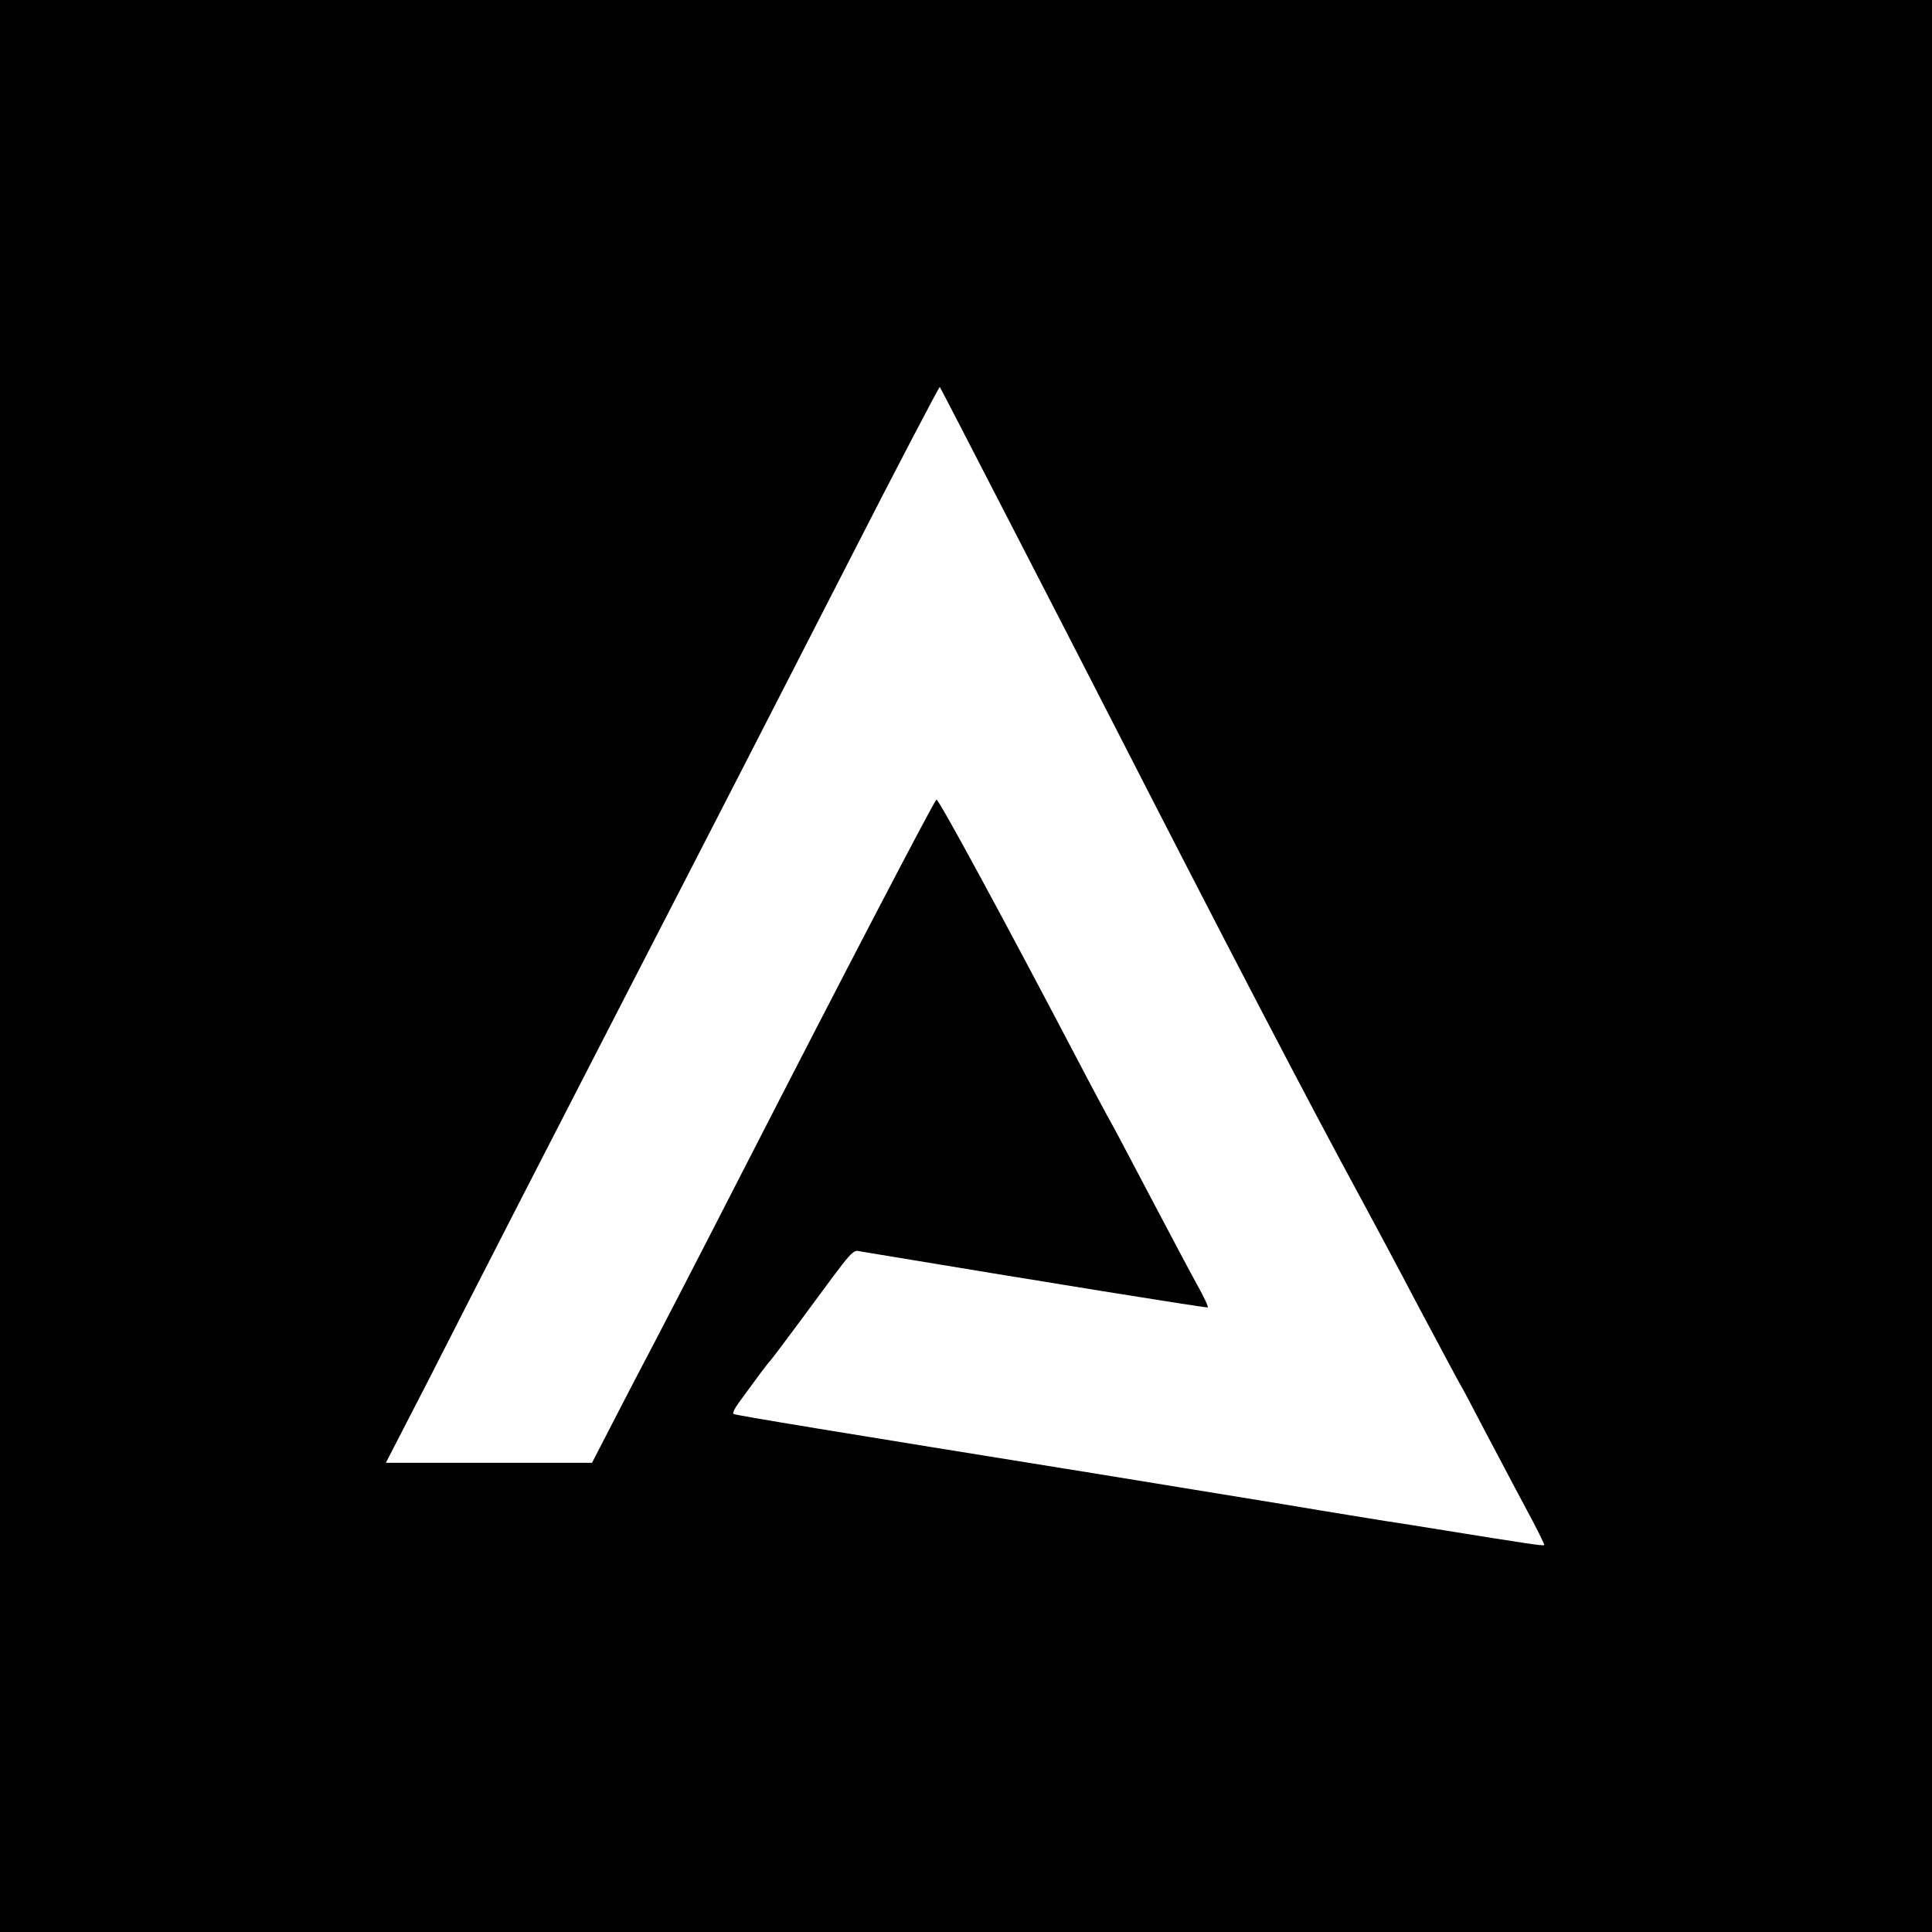
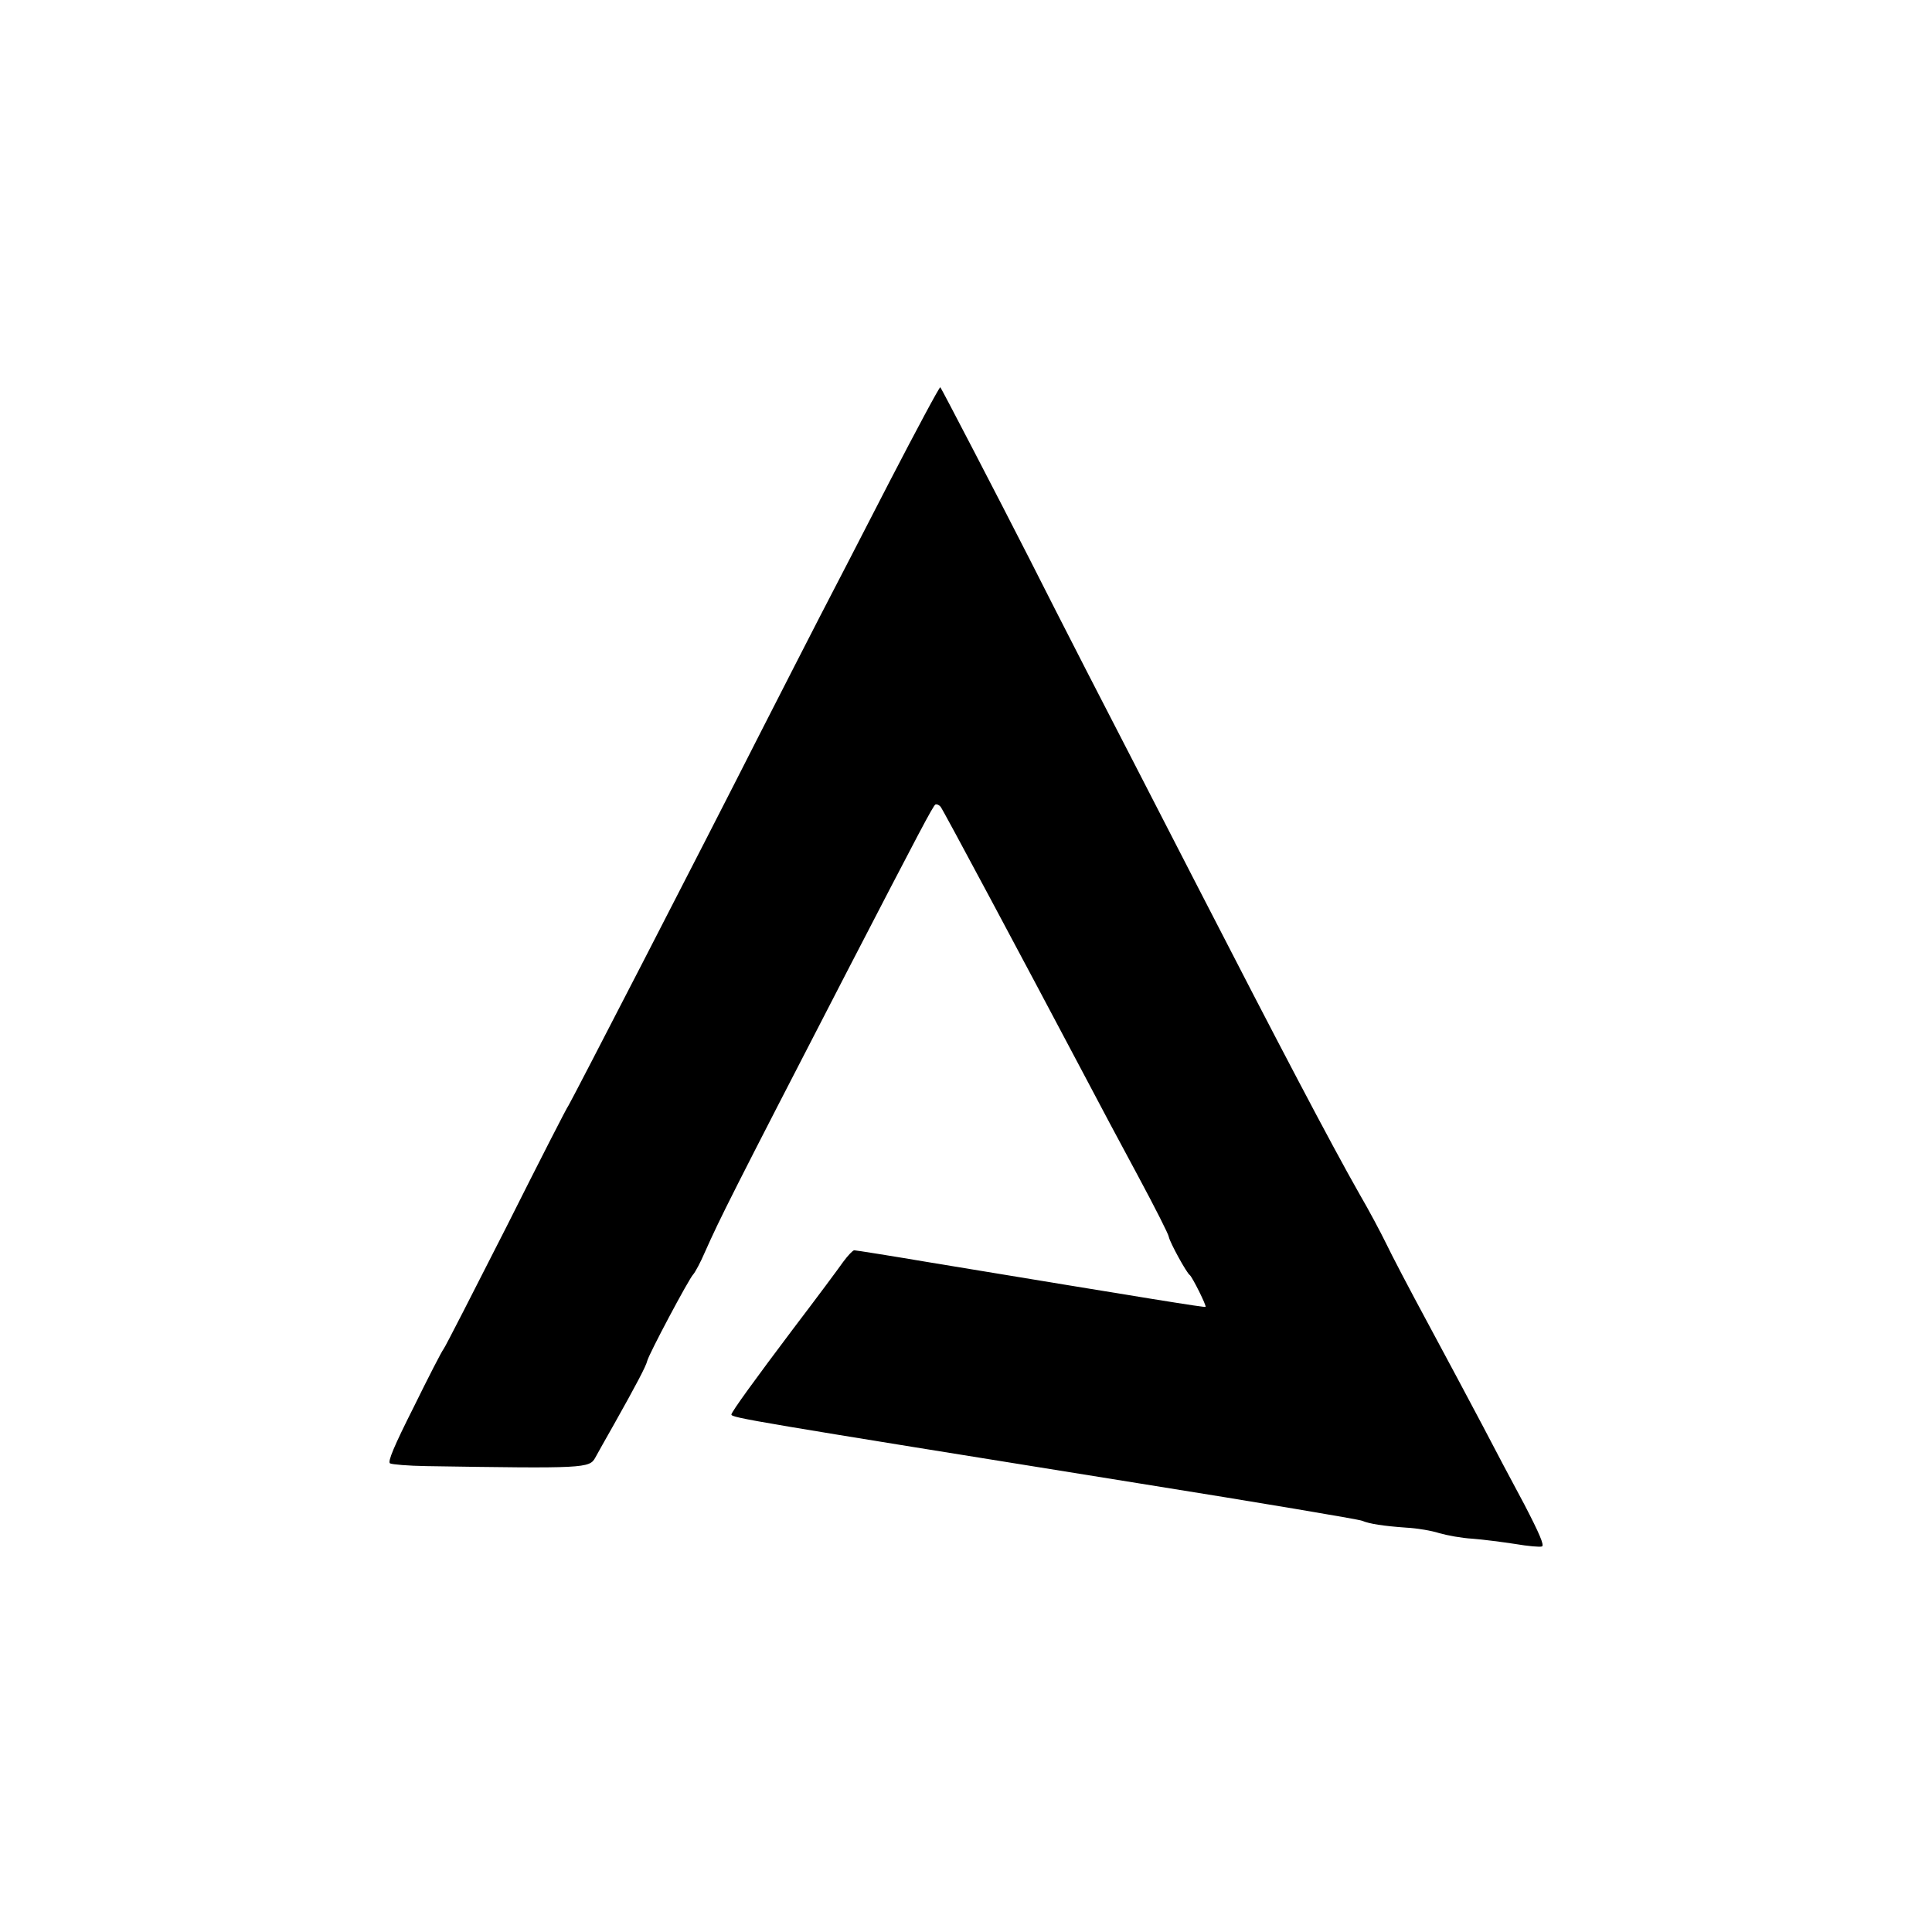
<svg xmlns="http://www.w3.org/2000/svg" version="1.0" width="700pt" height="700pt" viewBox="0 0 700 700" preserveAspectRatio="xMidYMid meet">
  <g transform="translate(0,700) scale(0.1,-0.1)" fill="#000000" stroke="none">
-     <path d="M0 3500 l0 -3500 3500 0 3500 0 0 3500 0 3500 -3500 0 -3500 0 0 -3500z m3655 1615 c136 -264 296 -574 355 -690 437 -854 731 -1418 925 -1775 34 -63 127 -236 205 -385 79 -148 146 -274 150 -280 4 -5 42 -77 85 -160 44 -82 111 -211 151 -285 40 -74 71 -136 69 -138 -4 -4 -68 6 -360 53 -82 13 -179 29 -215 34 -36 6 -200 32 -365 60 -165 27 -471 77 -680 111 -956 154 -1310 212 -1317 217 -5 2 4 21 19 41 72 99 108 147 114 152 3 3 54 70 113 150 200 271 182 251 219 245 643 -107 1250 -205 1253 -202 3 2 -15 40 -39 83 -24 43 -99 185 -167 314 -68 129 -132 251 -143 270 -11 19 -69 127 -128 240 -261 498 -498 935 -506 933 -7 -2 -331 -623 -700 -1343 -171 -334 -308 -599 -393 -760 -33 -63 -81 -157 -107 -207 l-48 -93 -373 0 -374 0 148 287 c81 159 233 457 339 663 106 206 300 584 432 840 201 389 557 1083 768 1495 152 298 318 615 320 613 2 -2 114 -219 250 -483z" />
+     <path d="M3222 5253 c-98 -191 -212 -411 -252 -488 -40 -77 -136 -266 -215 -420 -219 -432 -687 -1339 -695 -1350 -5 -5 -106 -203 -225 -440 -120 -236 -222 -436 -228 -443 -6 -7 -55 -102 -108 -210 -71 -141 -95 -198 -86 -204 7 -4 66 -9 132 -10 573 -9 591 -8 612 31 8 14 38 69 68 121 81 144 116 211 120 229 5 23 151 298 167 314 7 8 26 43 41 78 57 128 92 198 516 1019 262 506 311 599 320 605 5 2 13 -1 19 -8 9 -11 298 -552 515 -962 52 -99 143 -270 202 -379 59 -110 109 -208 110 -218 4 -20 64 -130 76 -138 9 -7 61 -111 57 -115 -3 -3 -193 28 -993 160 -148 25 -274 45 -280 45 -5 0 -23 -19 -40 -42 -16 -23 -97 -132 -180 -241 -138 -183 -225 -303 -225 -312 0 -12 68 -23 1480 -250 432 -69 794 -130 805 -135 26 -11 76 -19 161 -25 38 -2 92 -11 119 -20 28 -8 82 -18 120 -20 39 -3 108 -12 154 -19 47 -8 91 -12 98 -9 9 4 -10 48 -64 152 -43 80 -112 210 -153 289 -41 78 -129 242 -195 365 -66 122 -135 254 -153 292 -19 39 -62 120 -97 180 -103 181 -296 549 -587 1115 -151 294 -331 643 -399 775 -68 132 -162 317 -209 410 -111 218 -318 616 -323 622 -3 2 -86 -153 -185 -344z" />
  </g>
</svg>
